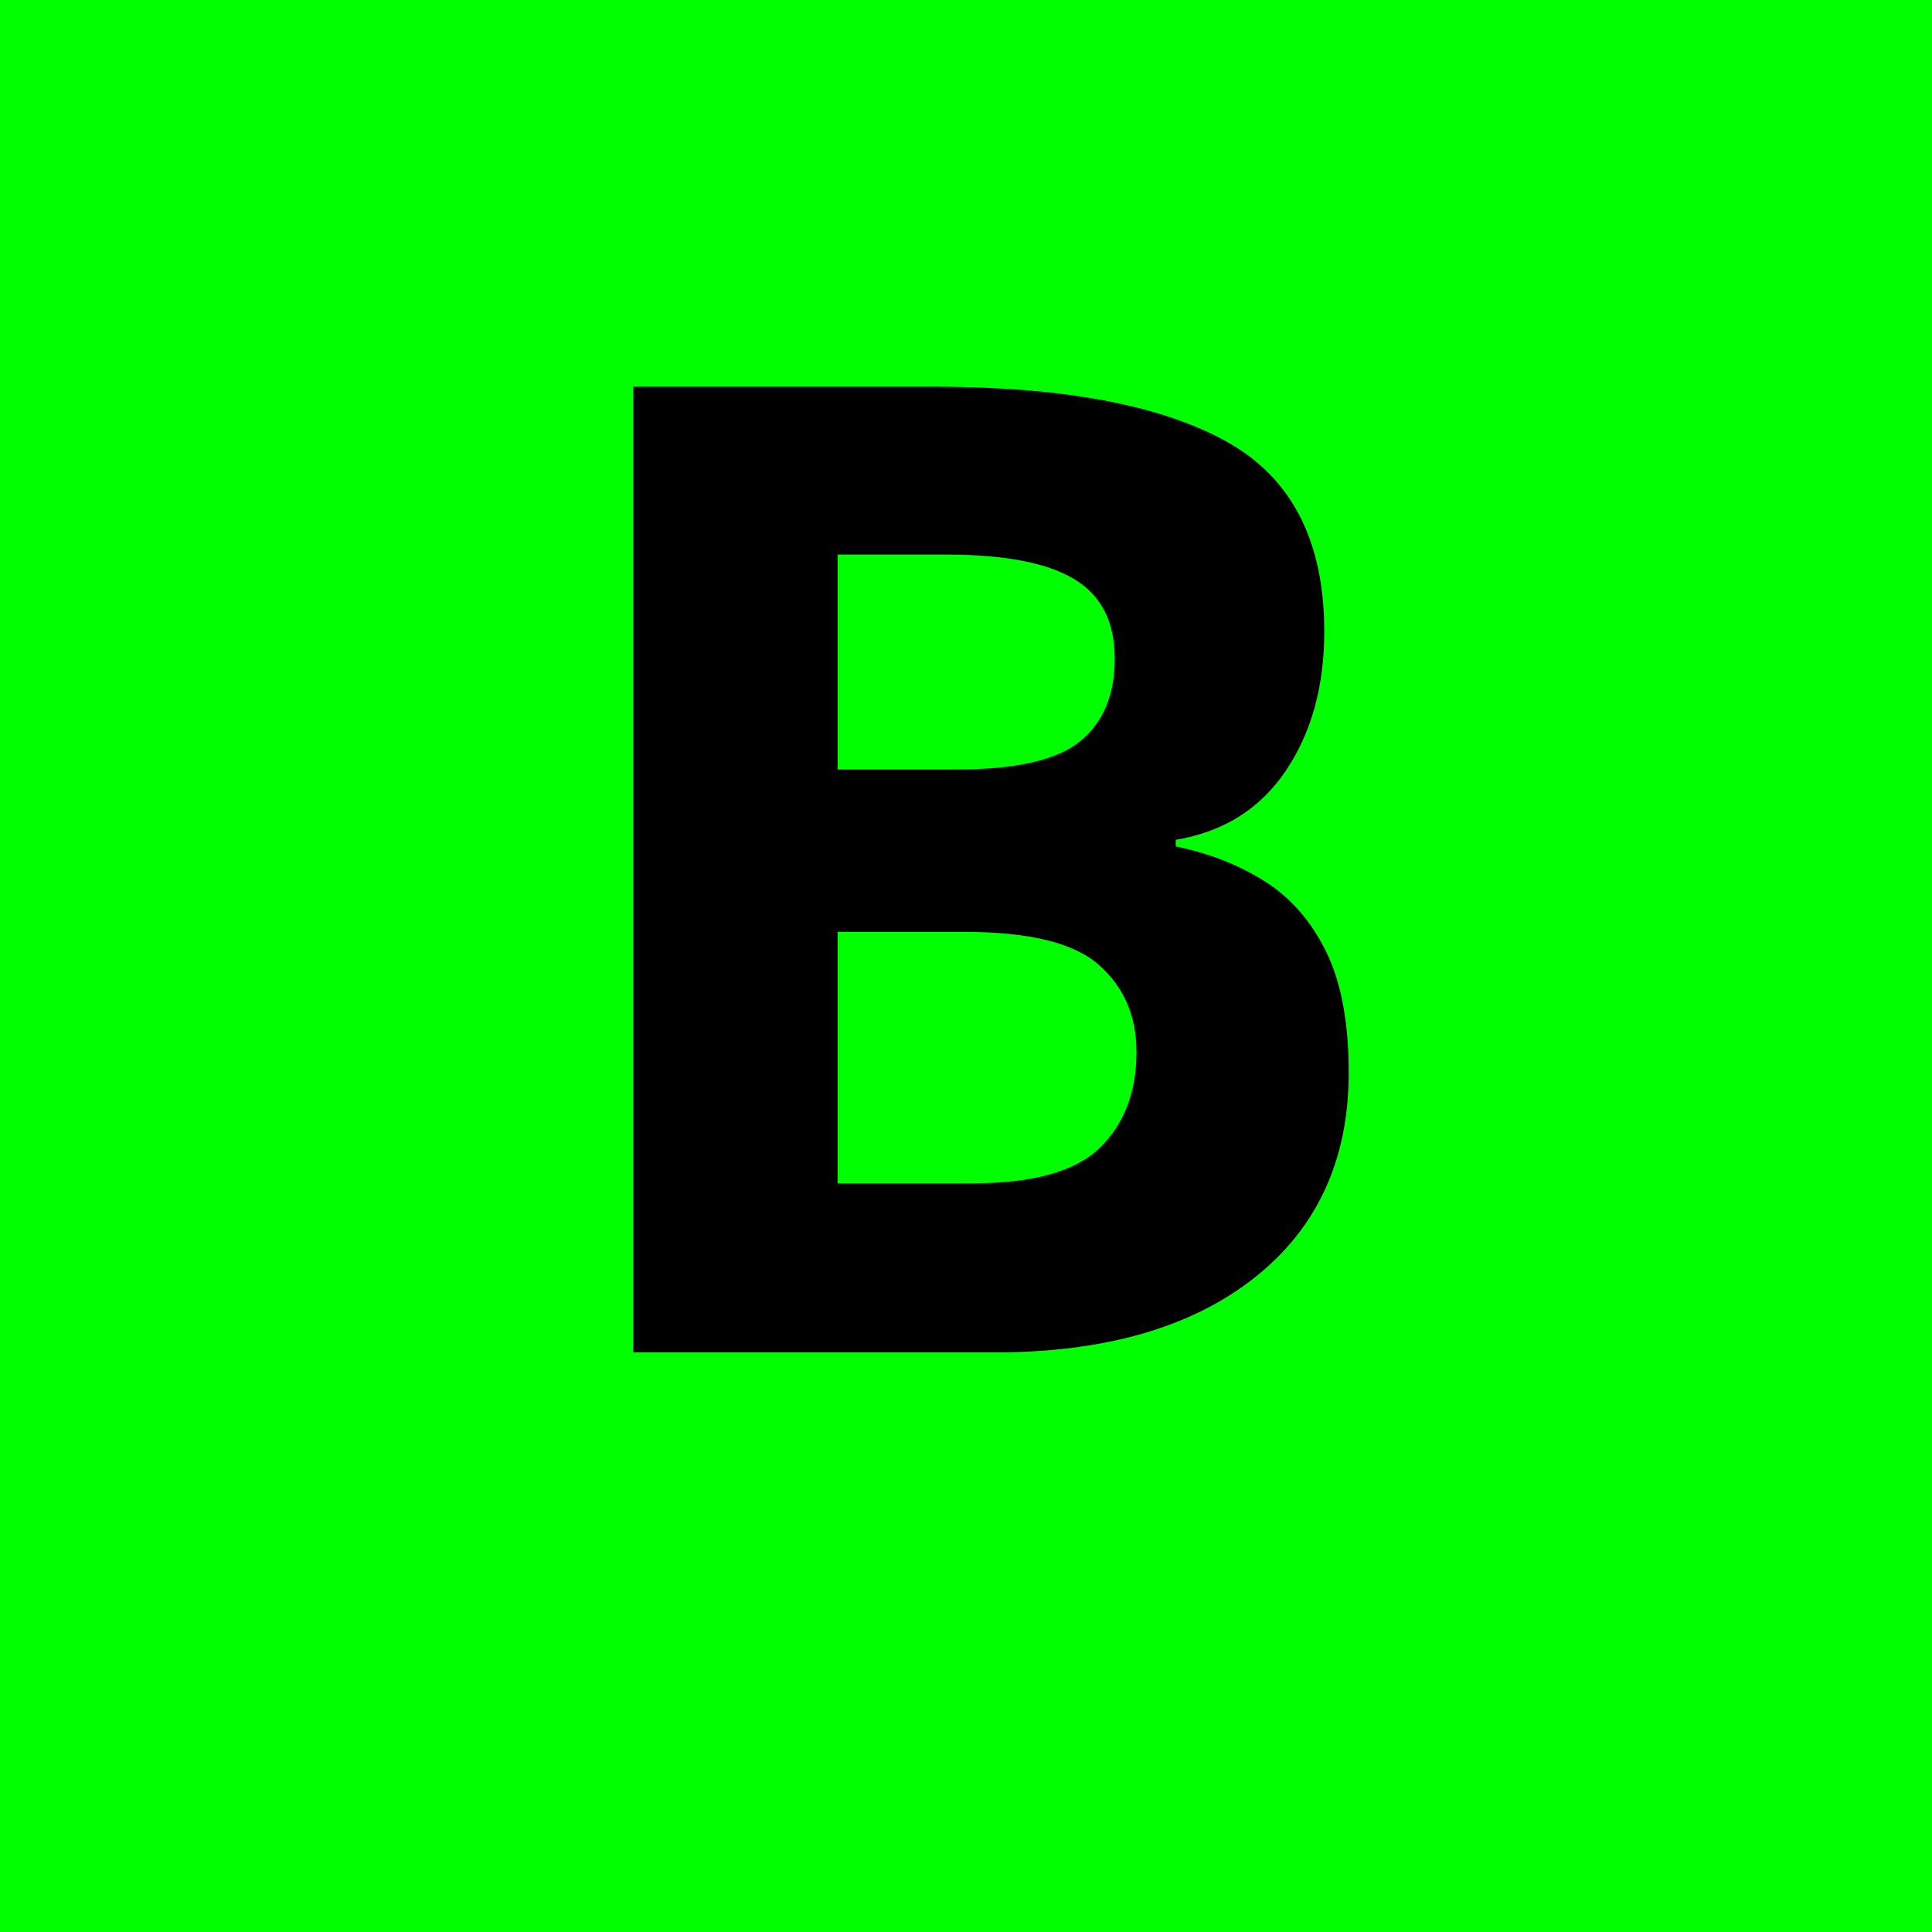
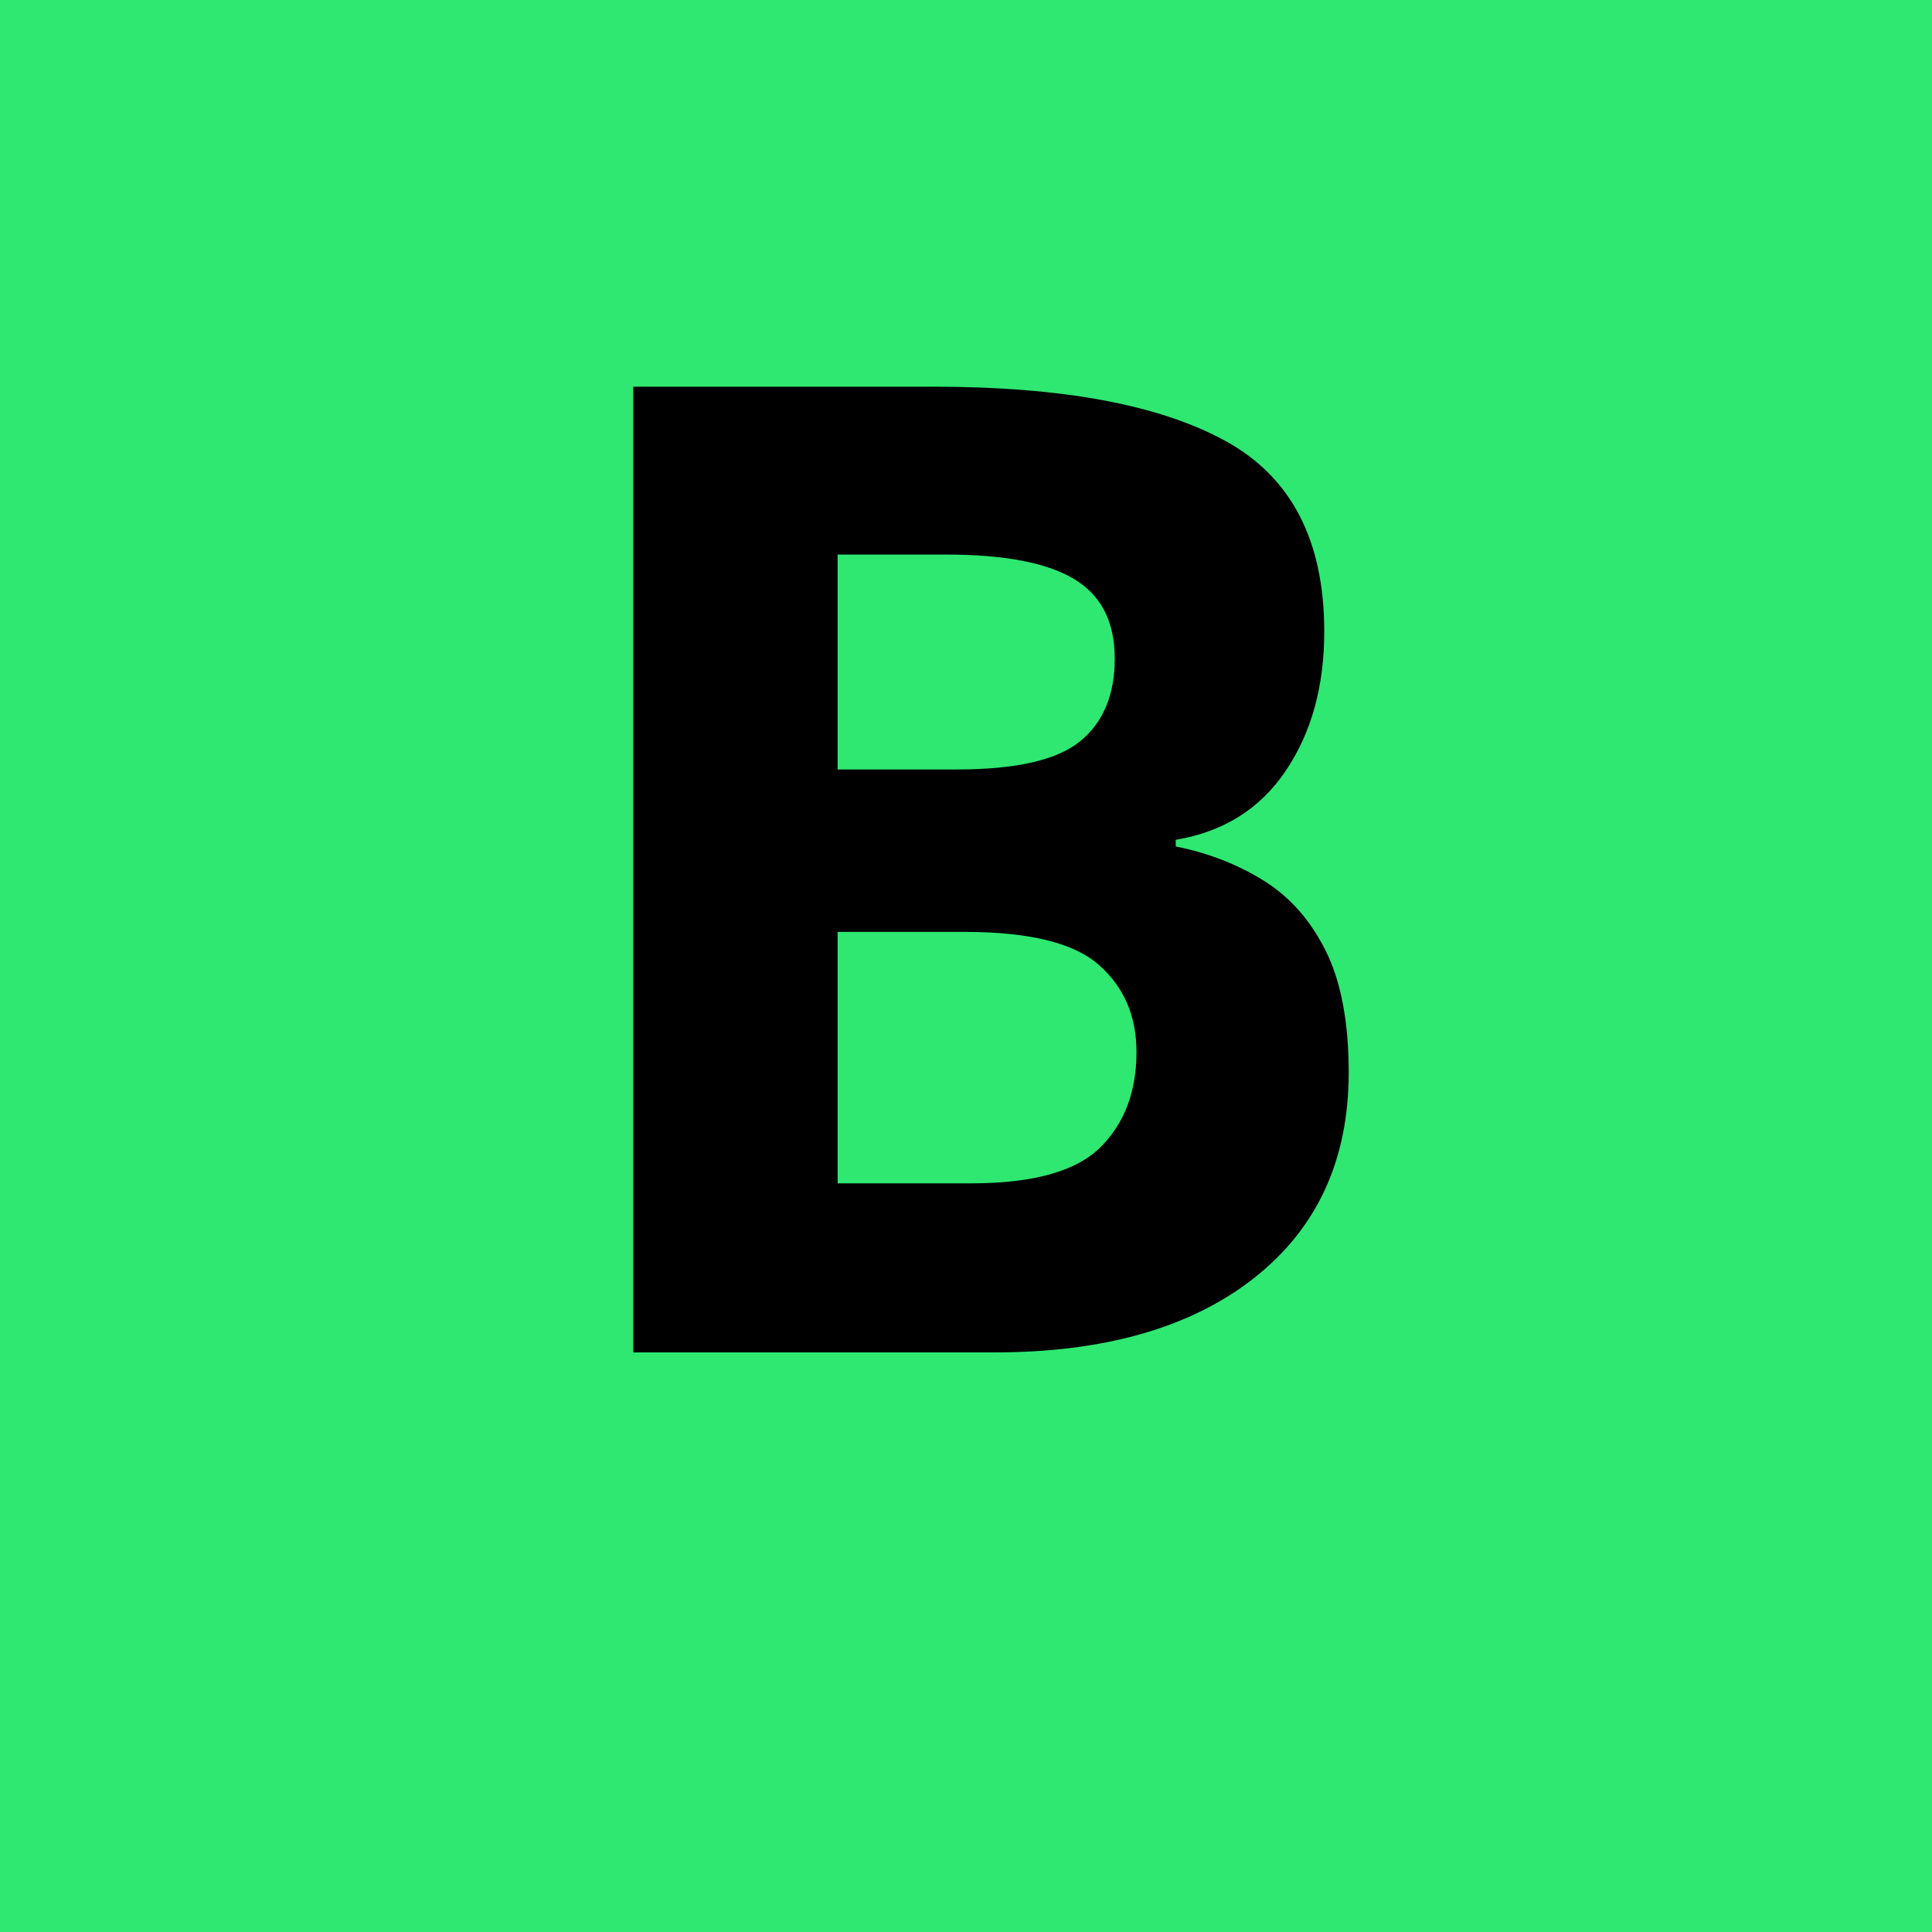
<svg xmlns="http://www.w3.org/2000/svg" viewBox="0 0 100 100">
-   <rect width="100" height="100" fill="#00ff00" />
+   <rect width="100" height="100" fill="#2ee871" />
  <text x="50" y="70" font-family="Arial Black, sans-serif" font-size="70" font-weight="900" text-anchor="middle" fill="#000">B</text>
</svg>
